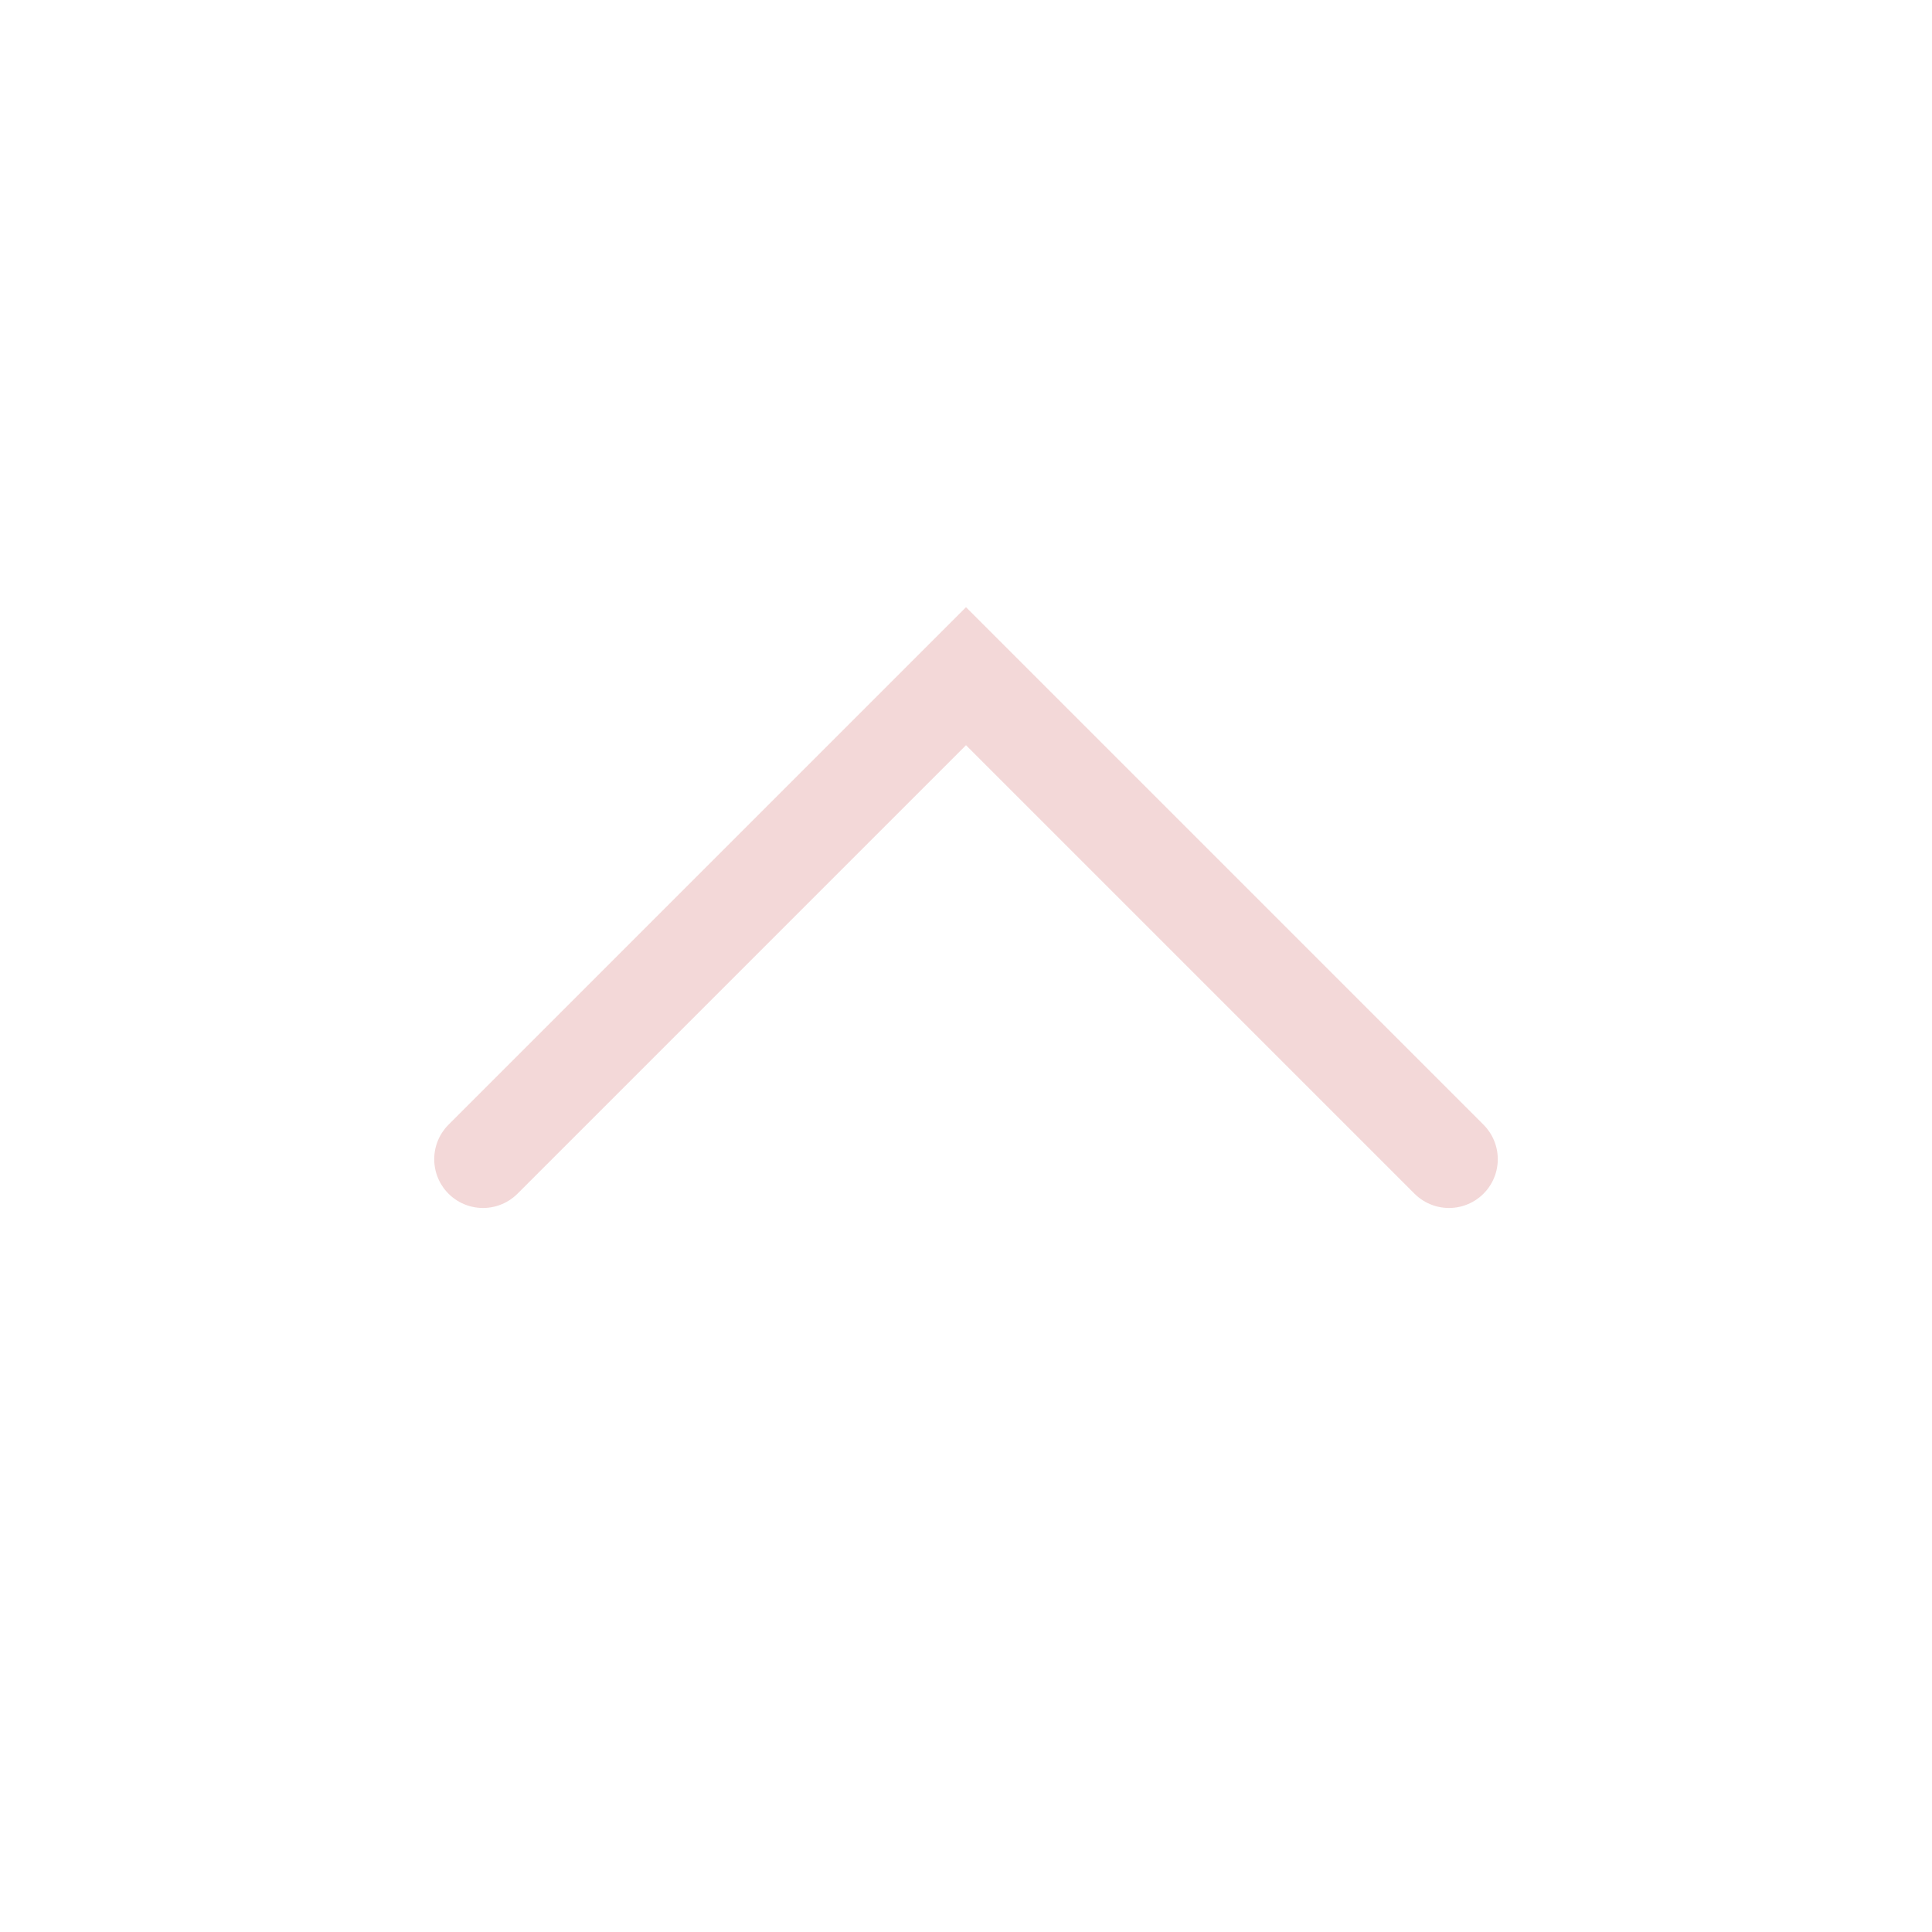
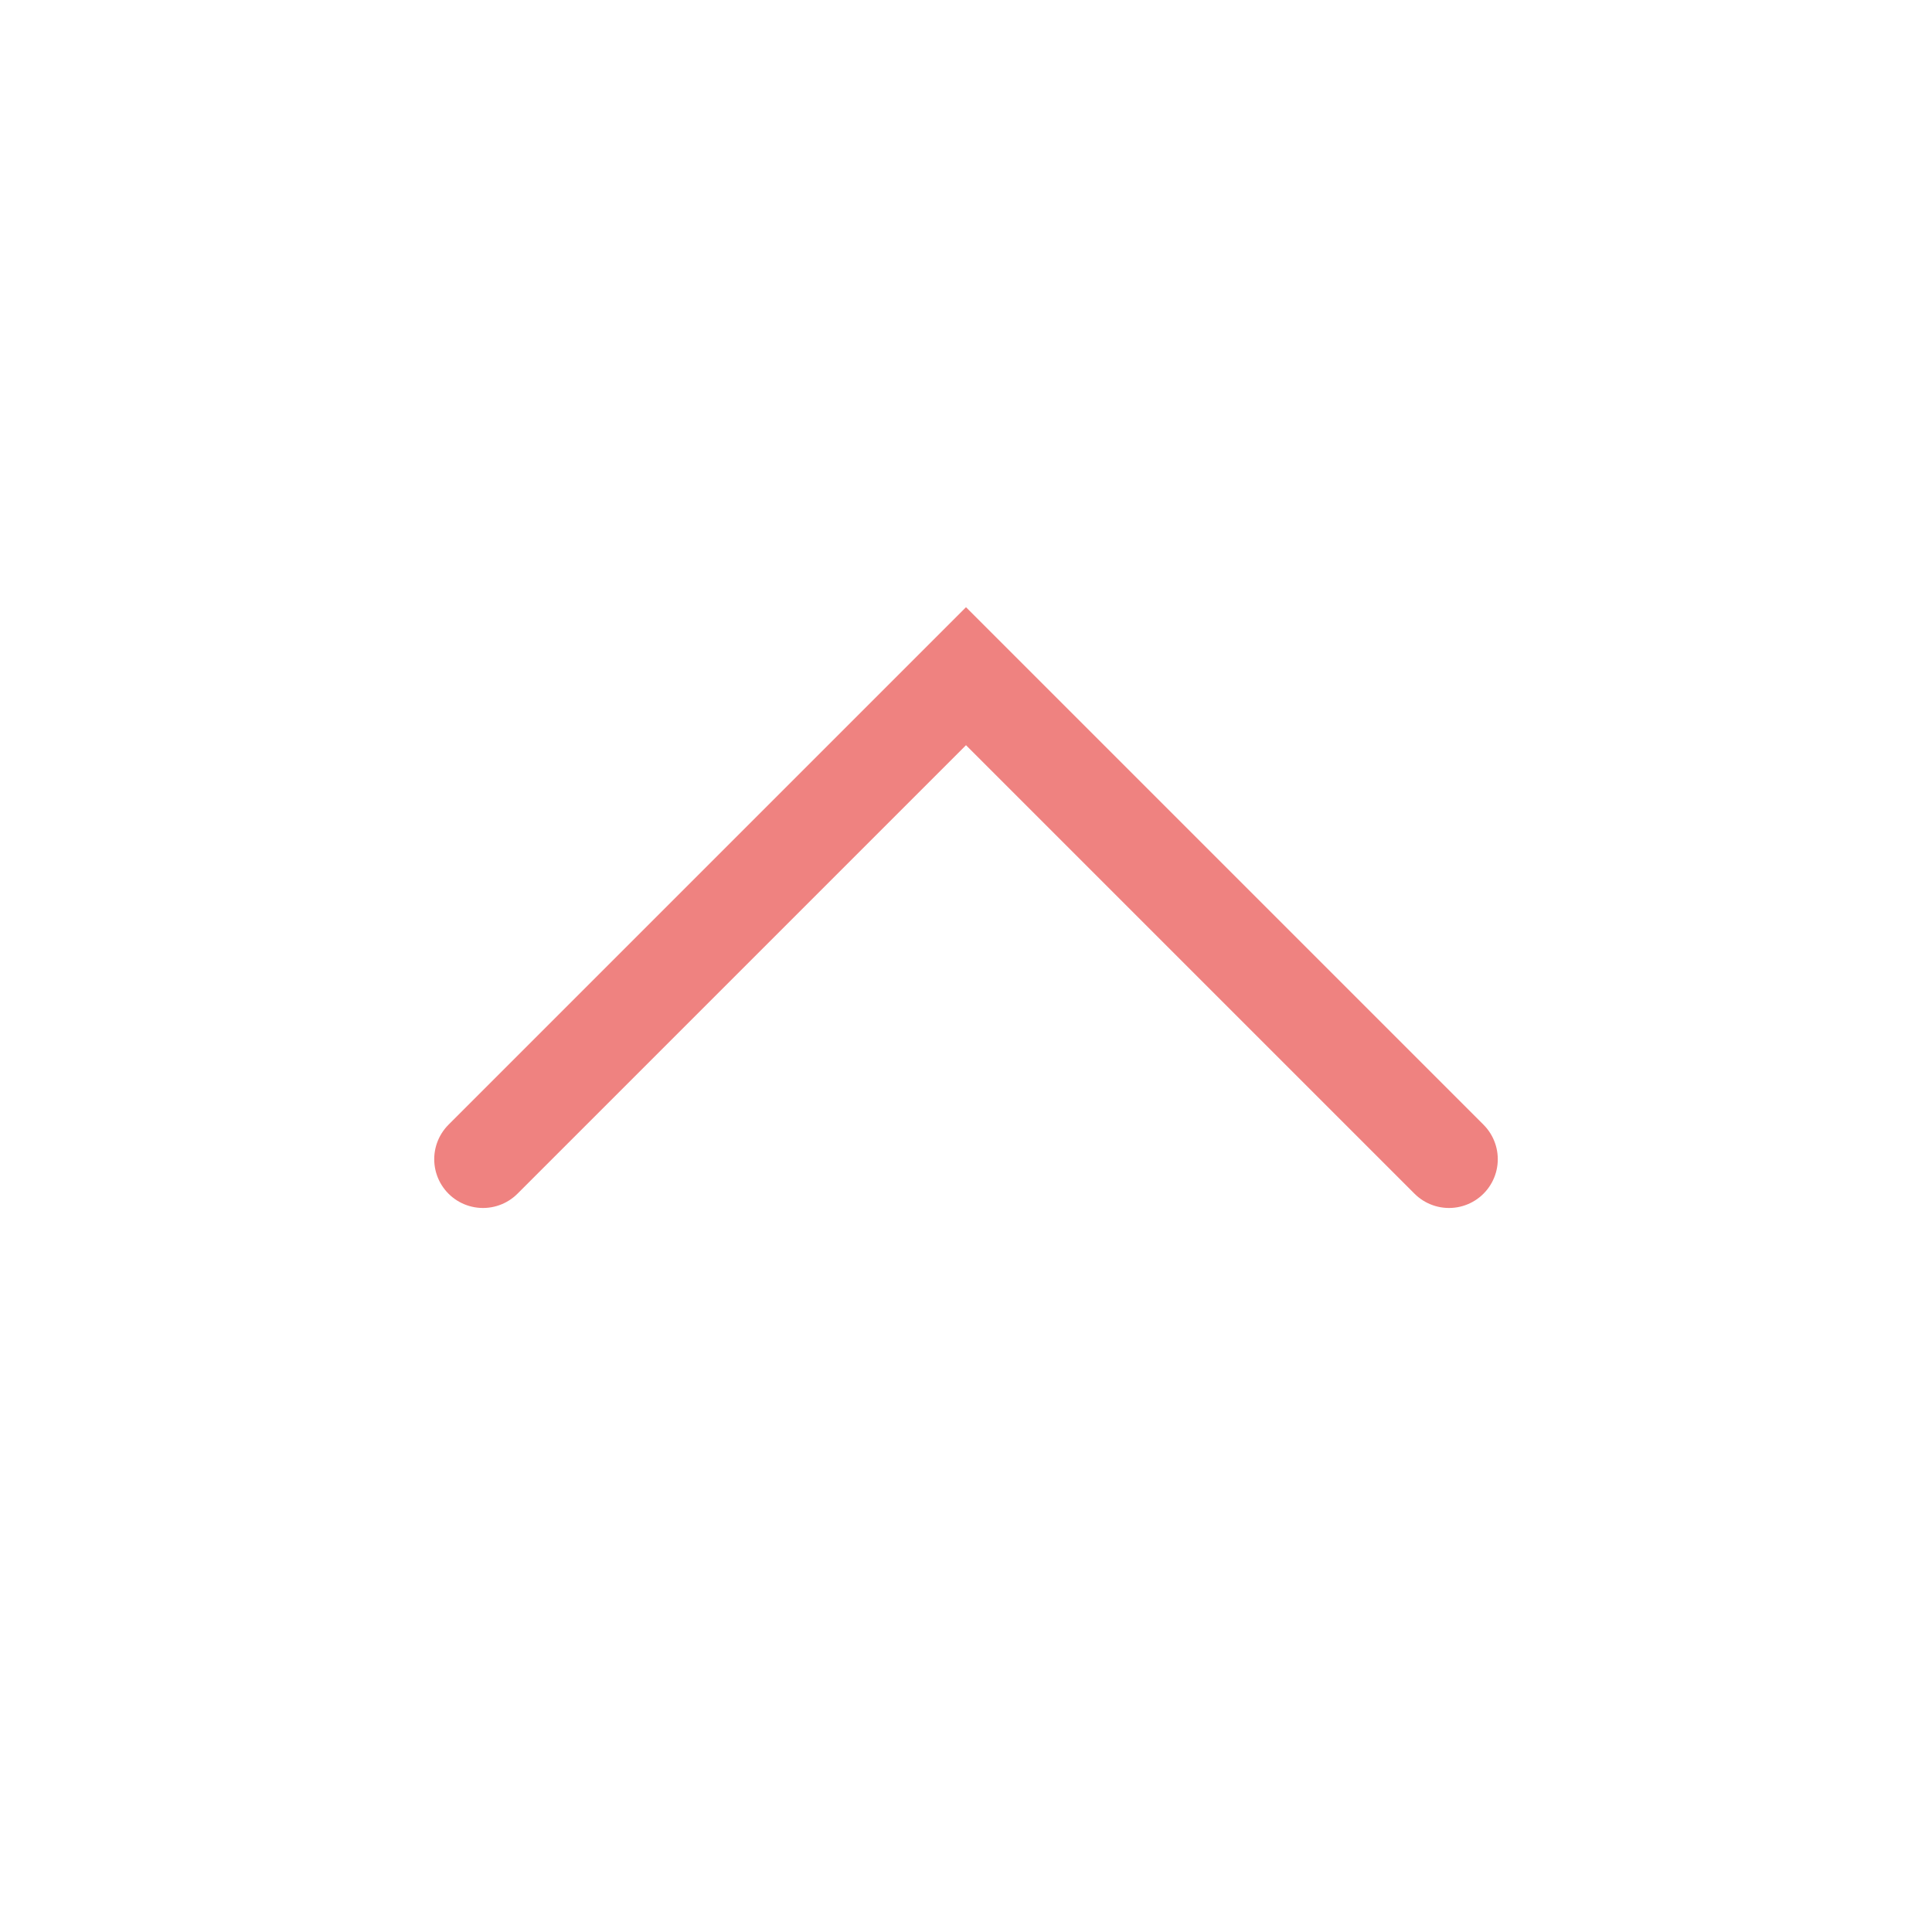
<svg xmlns="http://www.w3.org/2000/svg" viewBox="0 0 50 50" version="1.2" baseProfile="tiny">
  <defs>
</defs>
  <g fill="none" stroke="black" stroke-width="1" fill-rule="evenodd" stroke-linecap="square" stroke-linejoin="bevel">
    <g fill="none" stroke="#000000" stroke-opacity="1" stroke-width="1" stroke-linecap="square" stroke-linejoin="bevel" transform="matrix(1,0,0,1,0,0)" font-family="Sans Serif" font-size="11" font-weight="400" font-style="normal">
</g>
-     <g fill="none" stroke="#f3d8d8" stroke-opacity="1" stroke-width="1.01" stroke-linecap="round" stroke-linejoin="miter" stroke-miterlimit="2" transform="matrix(2.5,0,0,2.5,2.5,2.5)" font-family="Sans Serif" font-size="11" font-weight="400" font-style="normal">
+     <g fill="none" stroke="#ef8280" stroke-opacity="1" stroke-width="1.01" stroke-linecap="round" stroke-linejoin="miter" stroke-miterlimit="2" transform="matrix(2.5,0,0,2.5,2.5,2.5)" font-family="Sans Serif" font-size="11" font-weight="400" font-style="normal">
      <polyline fill="none" vector-effect="none" points="4,11 9,6 14,11 " />
    </g>
    <g fill="none" stroke="#000000" stroke-opacity="1" stroke-width="1" stroke-linecap="square" stroke-linejoin="bevel" transform="matrix(1,0,0,1,0,0)" font-family="Sans Serif" font-size="11" font-weight="400" font-style="normal">
</g>
  </g>
</svg>
